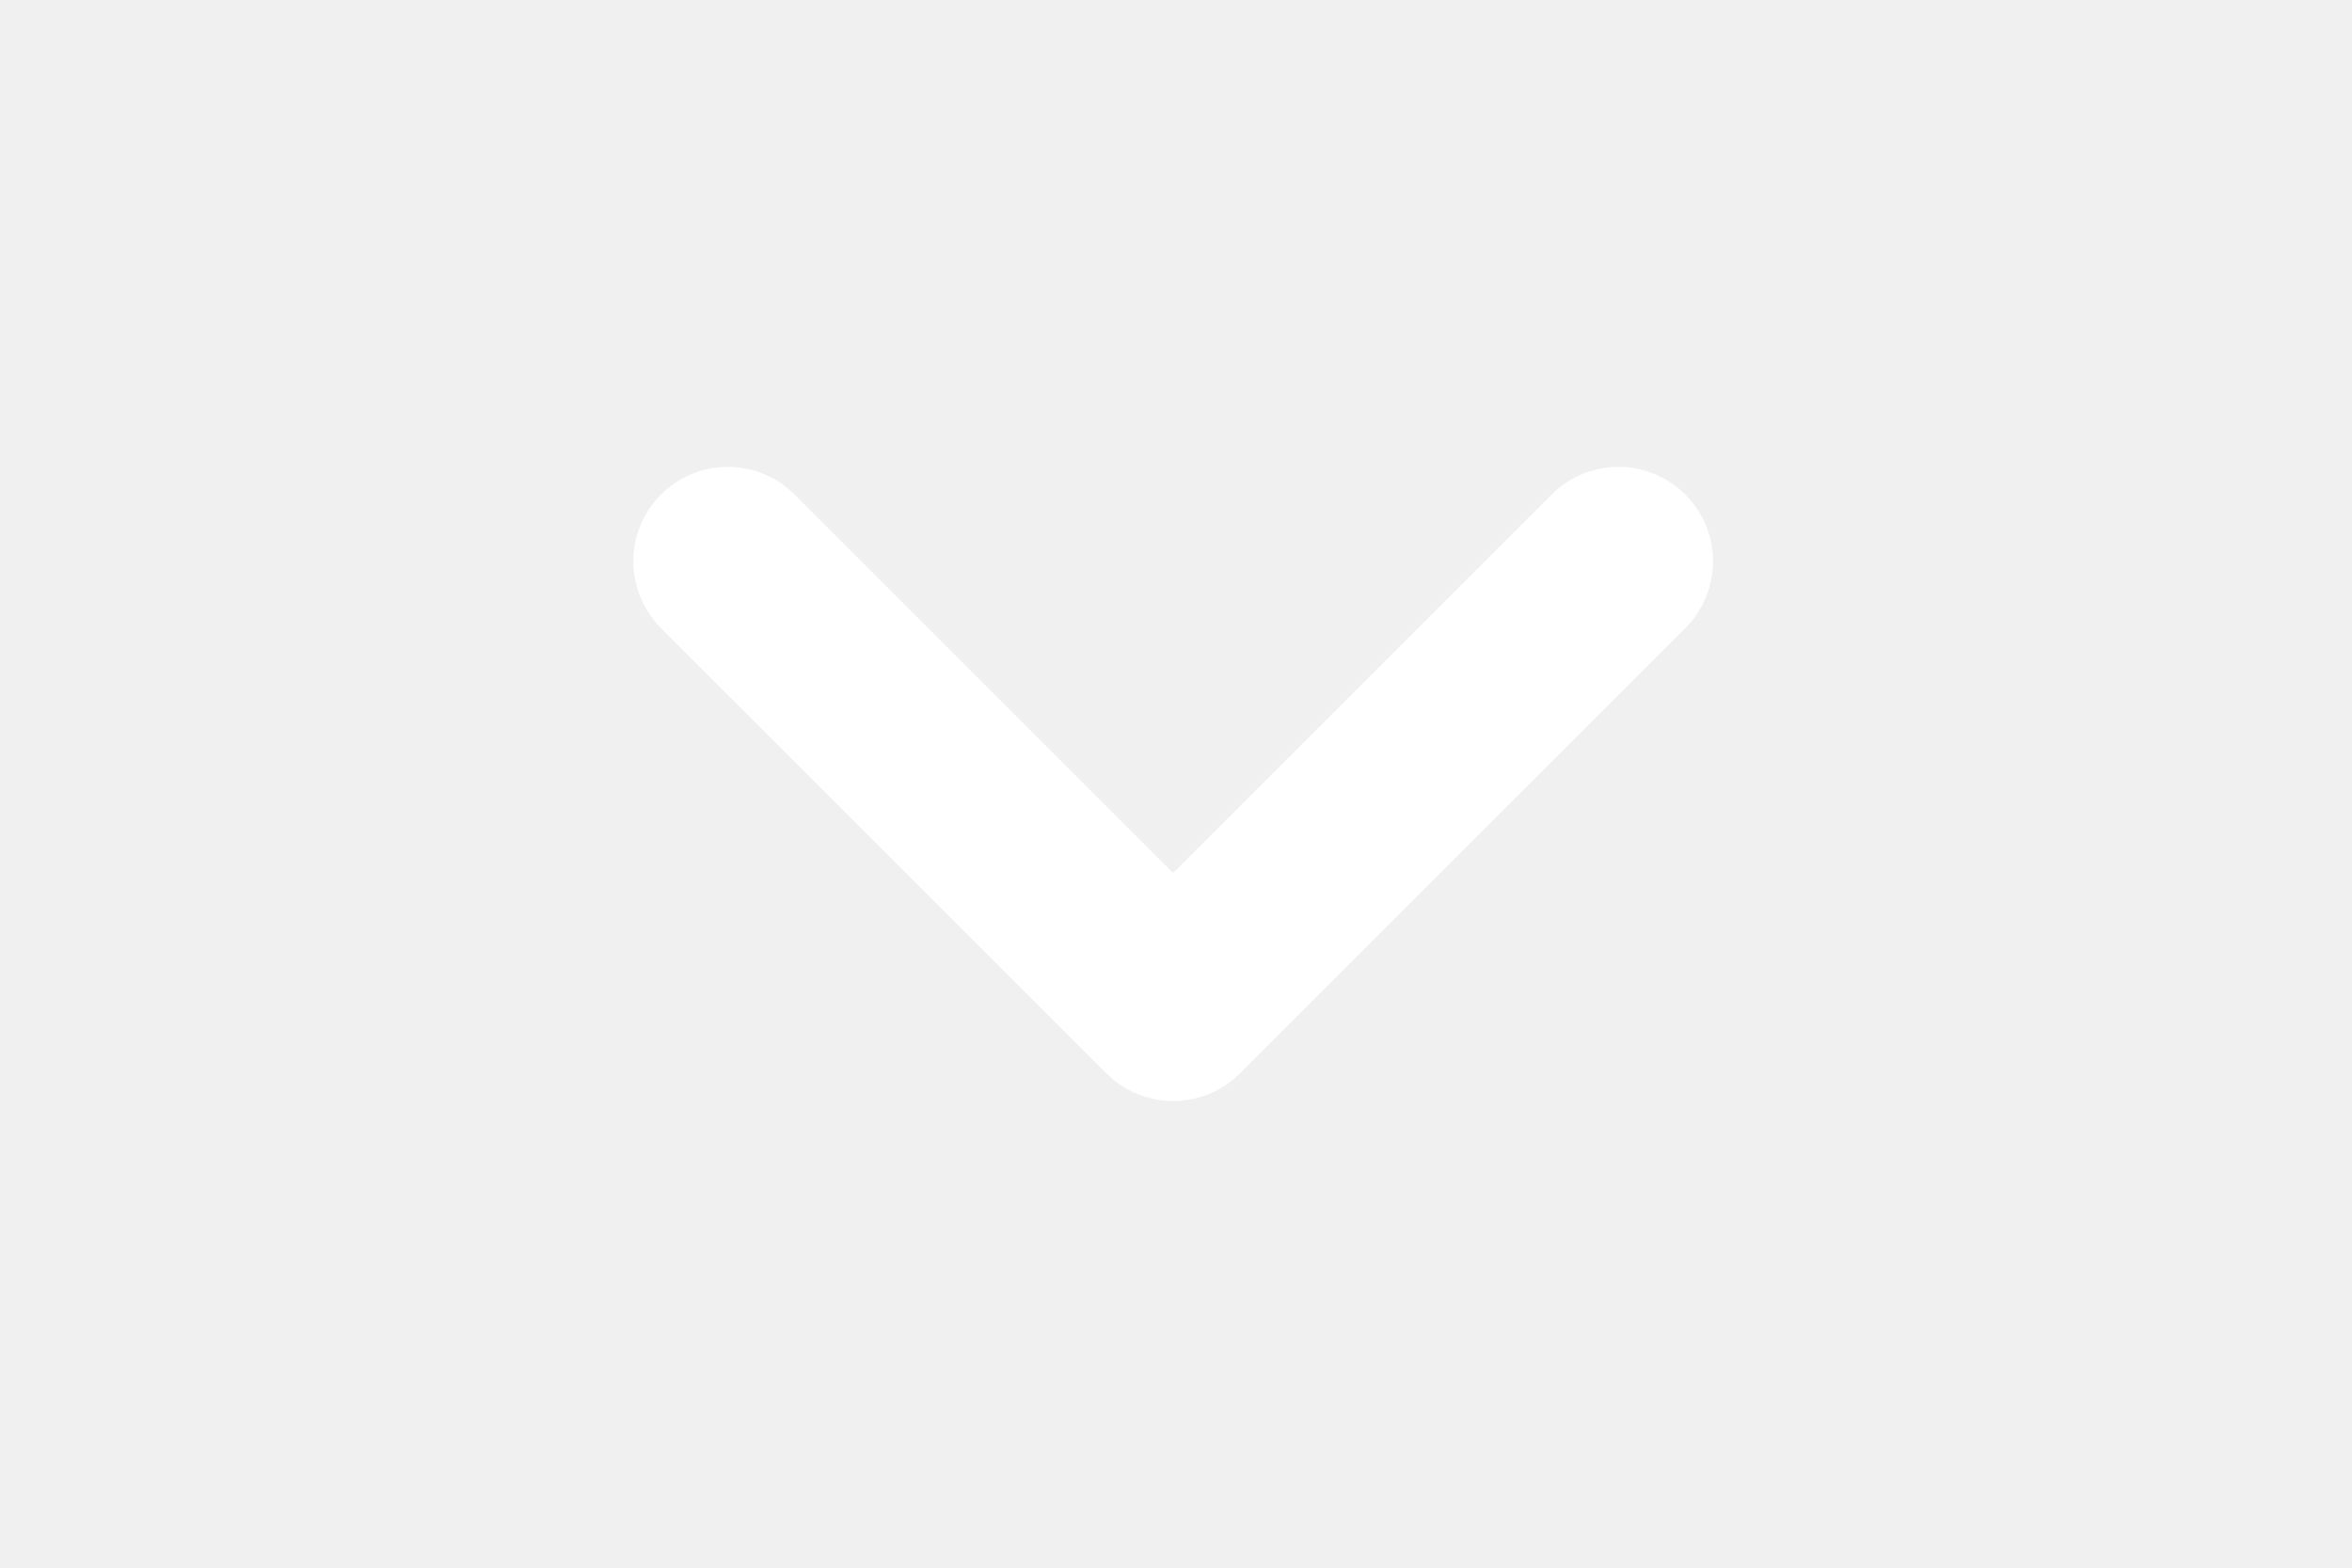
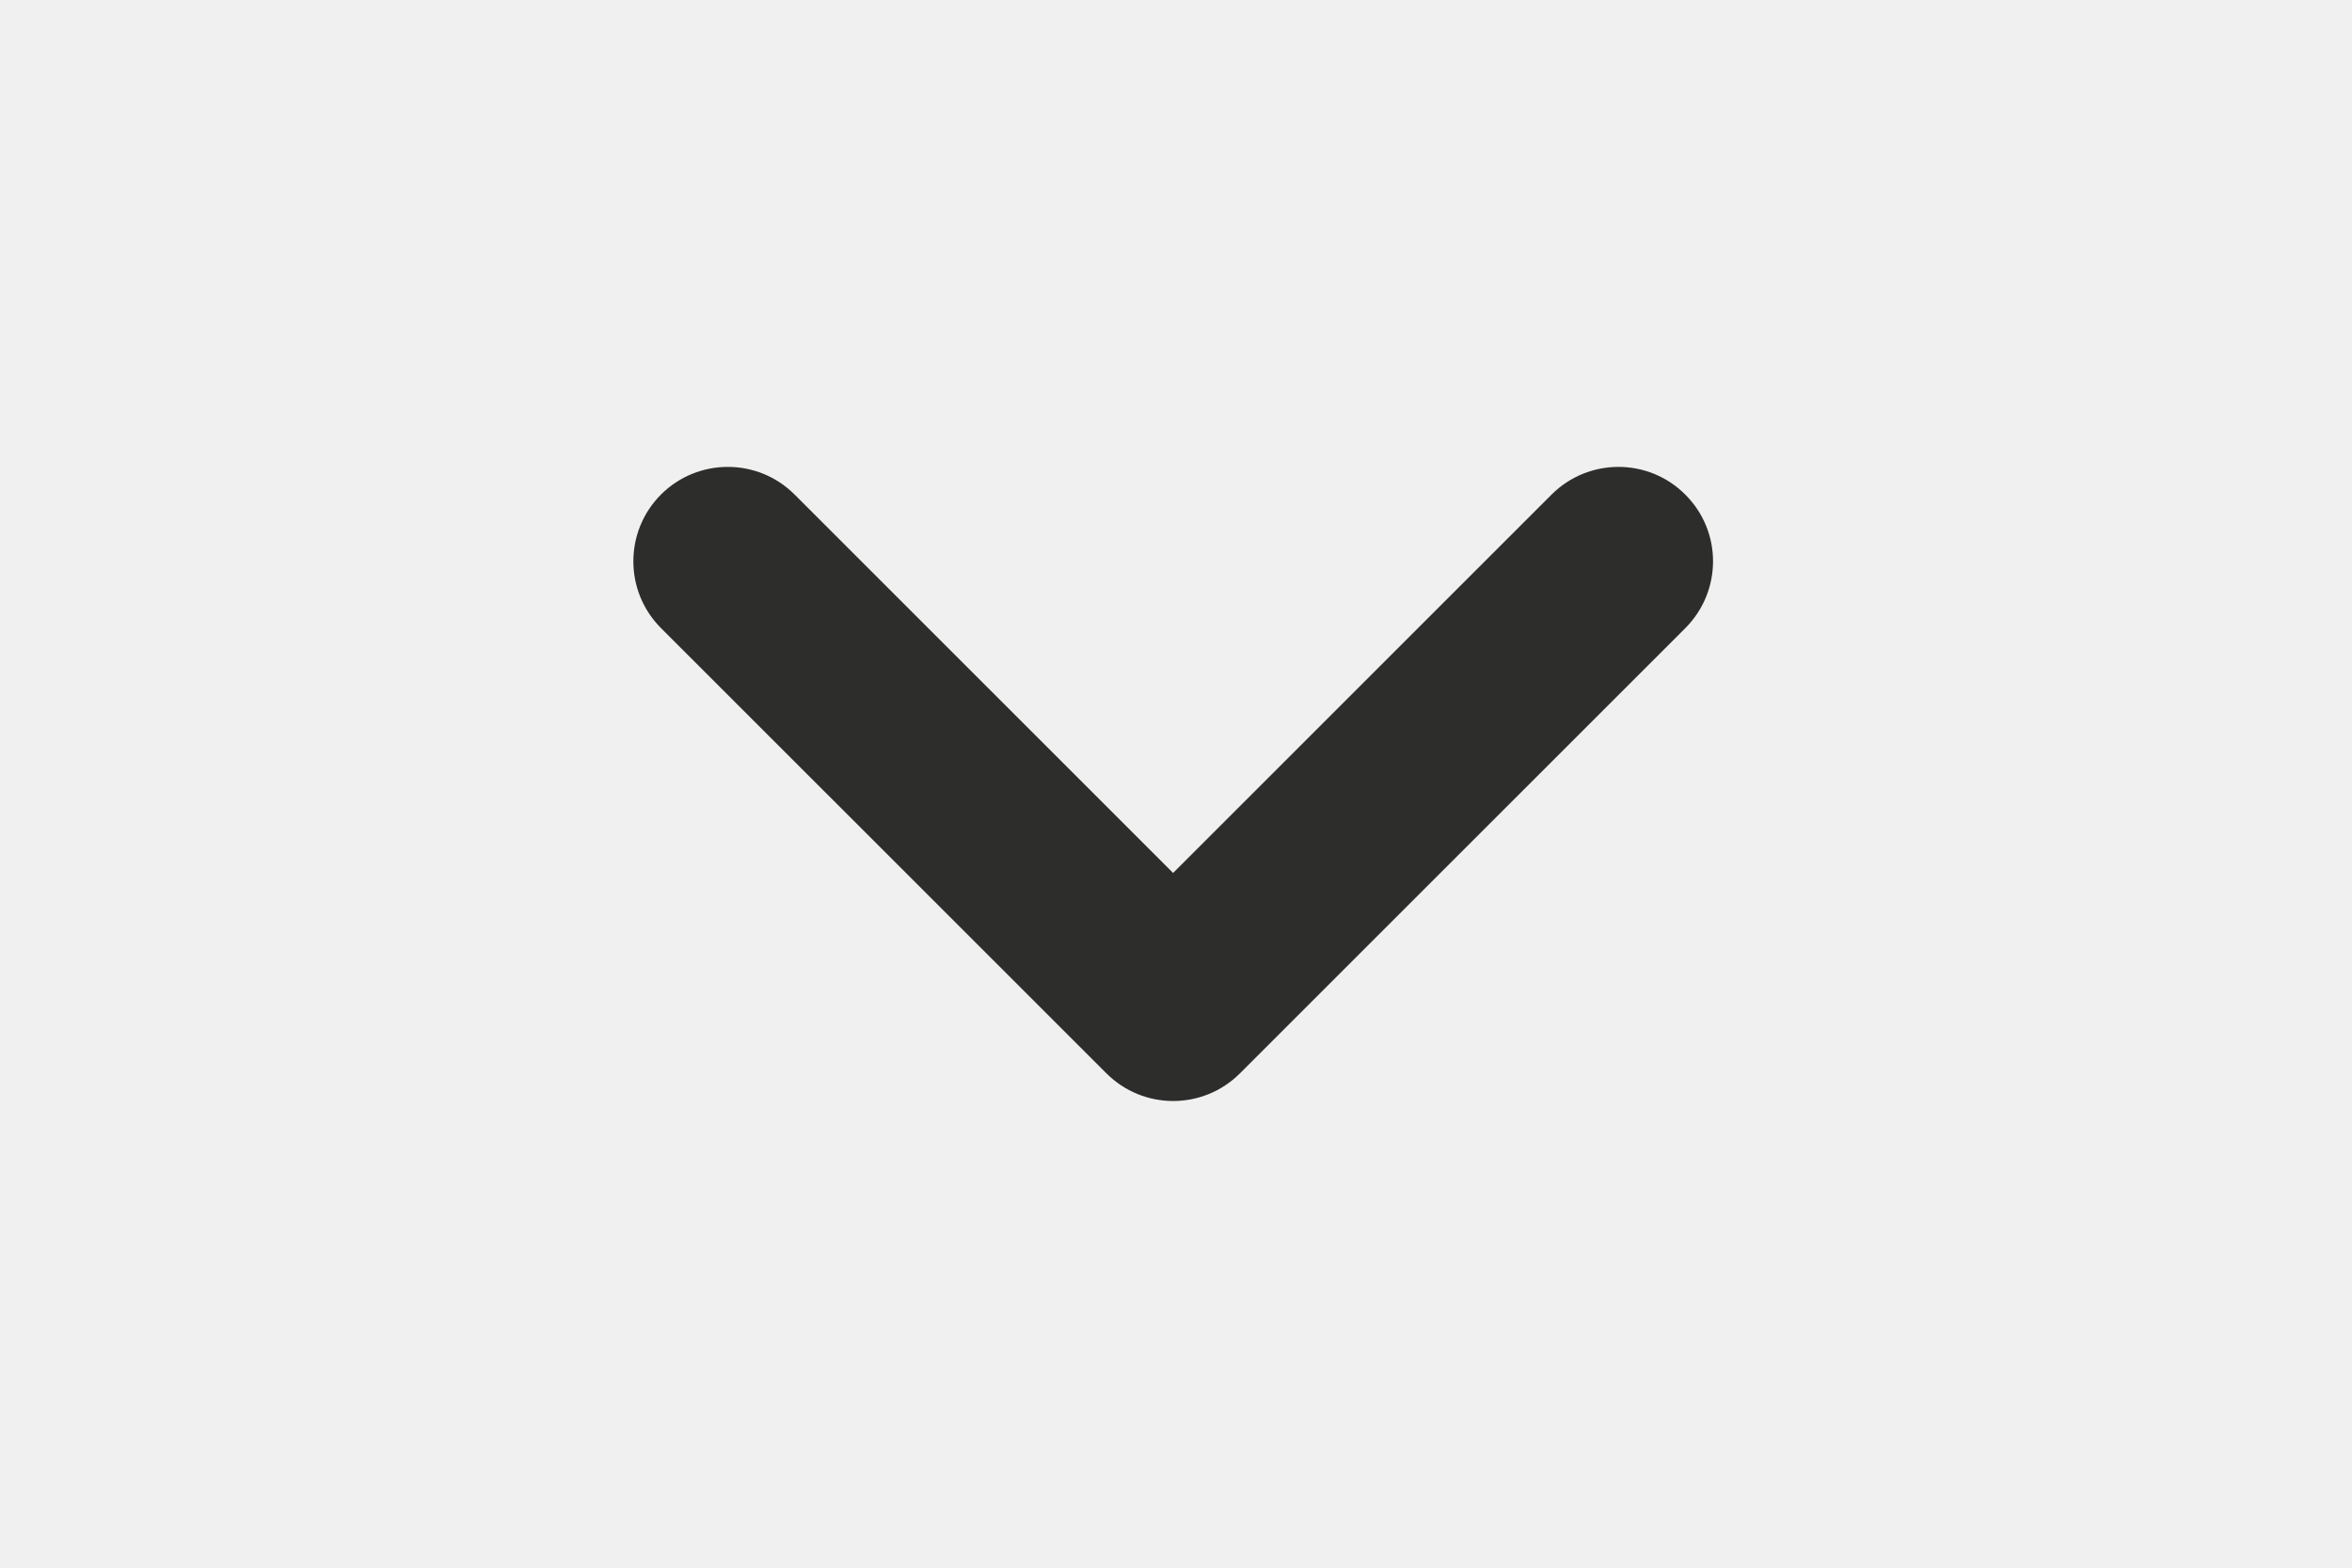
<svg xmlns="http://www.w3.org/2000/svg" version="1.1" id="Layer_1" x="0px" y="0px" width="30px" height="20px" viewBox="0 0 30 20" enable-background="new 0 0 30 20" xml:space="preserve">
  <g>
-     <path fill="#FFFFFF" d="M21.85,7.16c0,0.309-0.118,0.617-0.353,0.853l-5.681,5.68c-0.471,0.471-1.233,0.471-1.704,0l-5.681-5.68   c-0.47-0.471-0.47-1.233,0-1.704c0.471-0.47,1.234-0.47,1.704,0l4.828,4.828l4.828-4.828c0.472-0.47,1.234-0.47,1.704,0   C21.731,6.543,21.85,6.852,21.85,7.16z" />
+     <path fill="#2d2d2c" d="M21.85,7.16c0,0.309-0.118,0.617-0.353,0.853l-5.681,5.68c-0.471,0.471-1.233,0.471-1.704,0l-5.681-5.68   c-0.47-0.471-0.47-1.233,0-1.704c0.471-0.47,1.234-0.47,1.704,0l4.828,4.828l4.828-4.828c0.472-0.47,1.234-0.47,1.704,0   C21.731,6.543,21.85,6.852,21.85,7.16z" />
  </g>
</svg>
